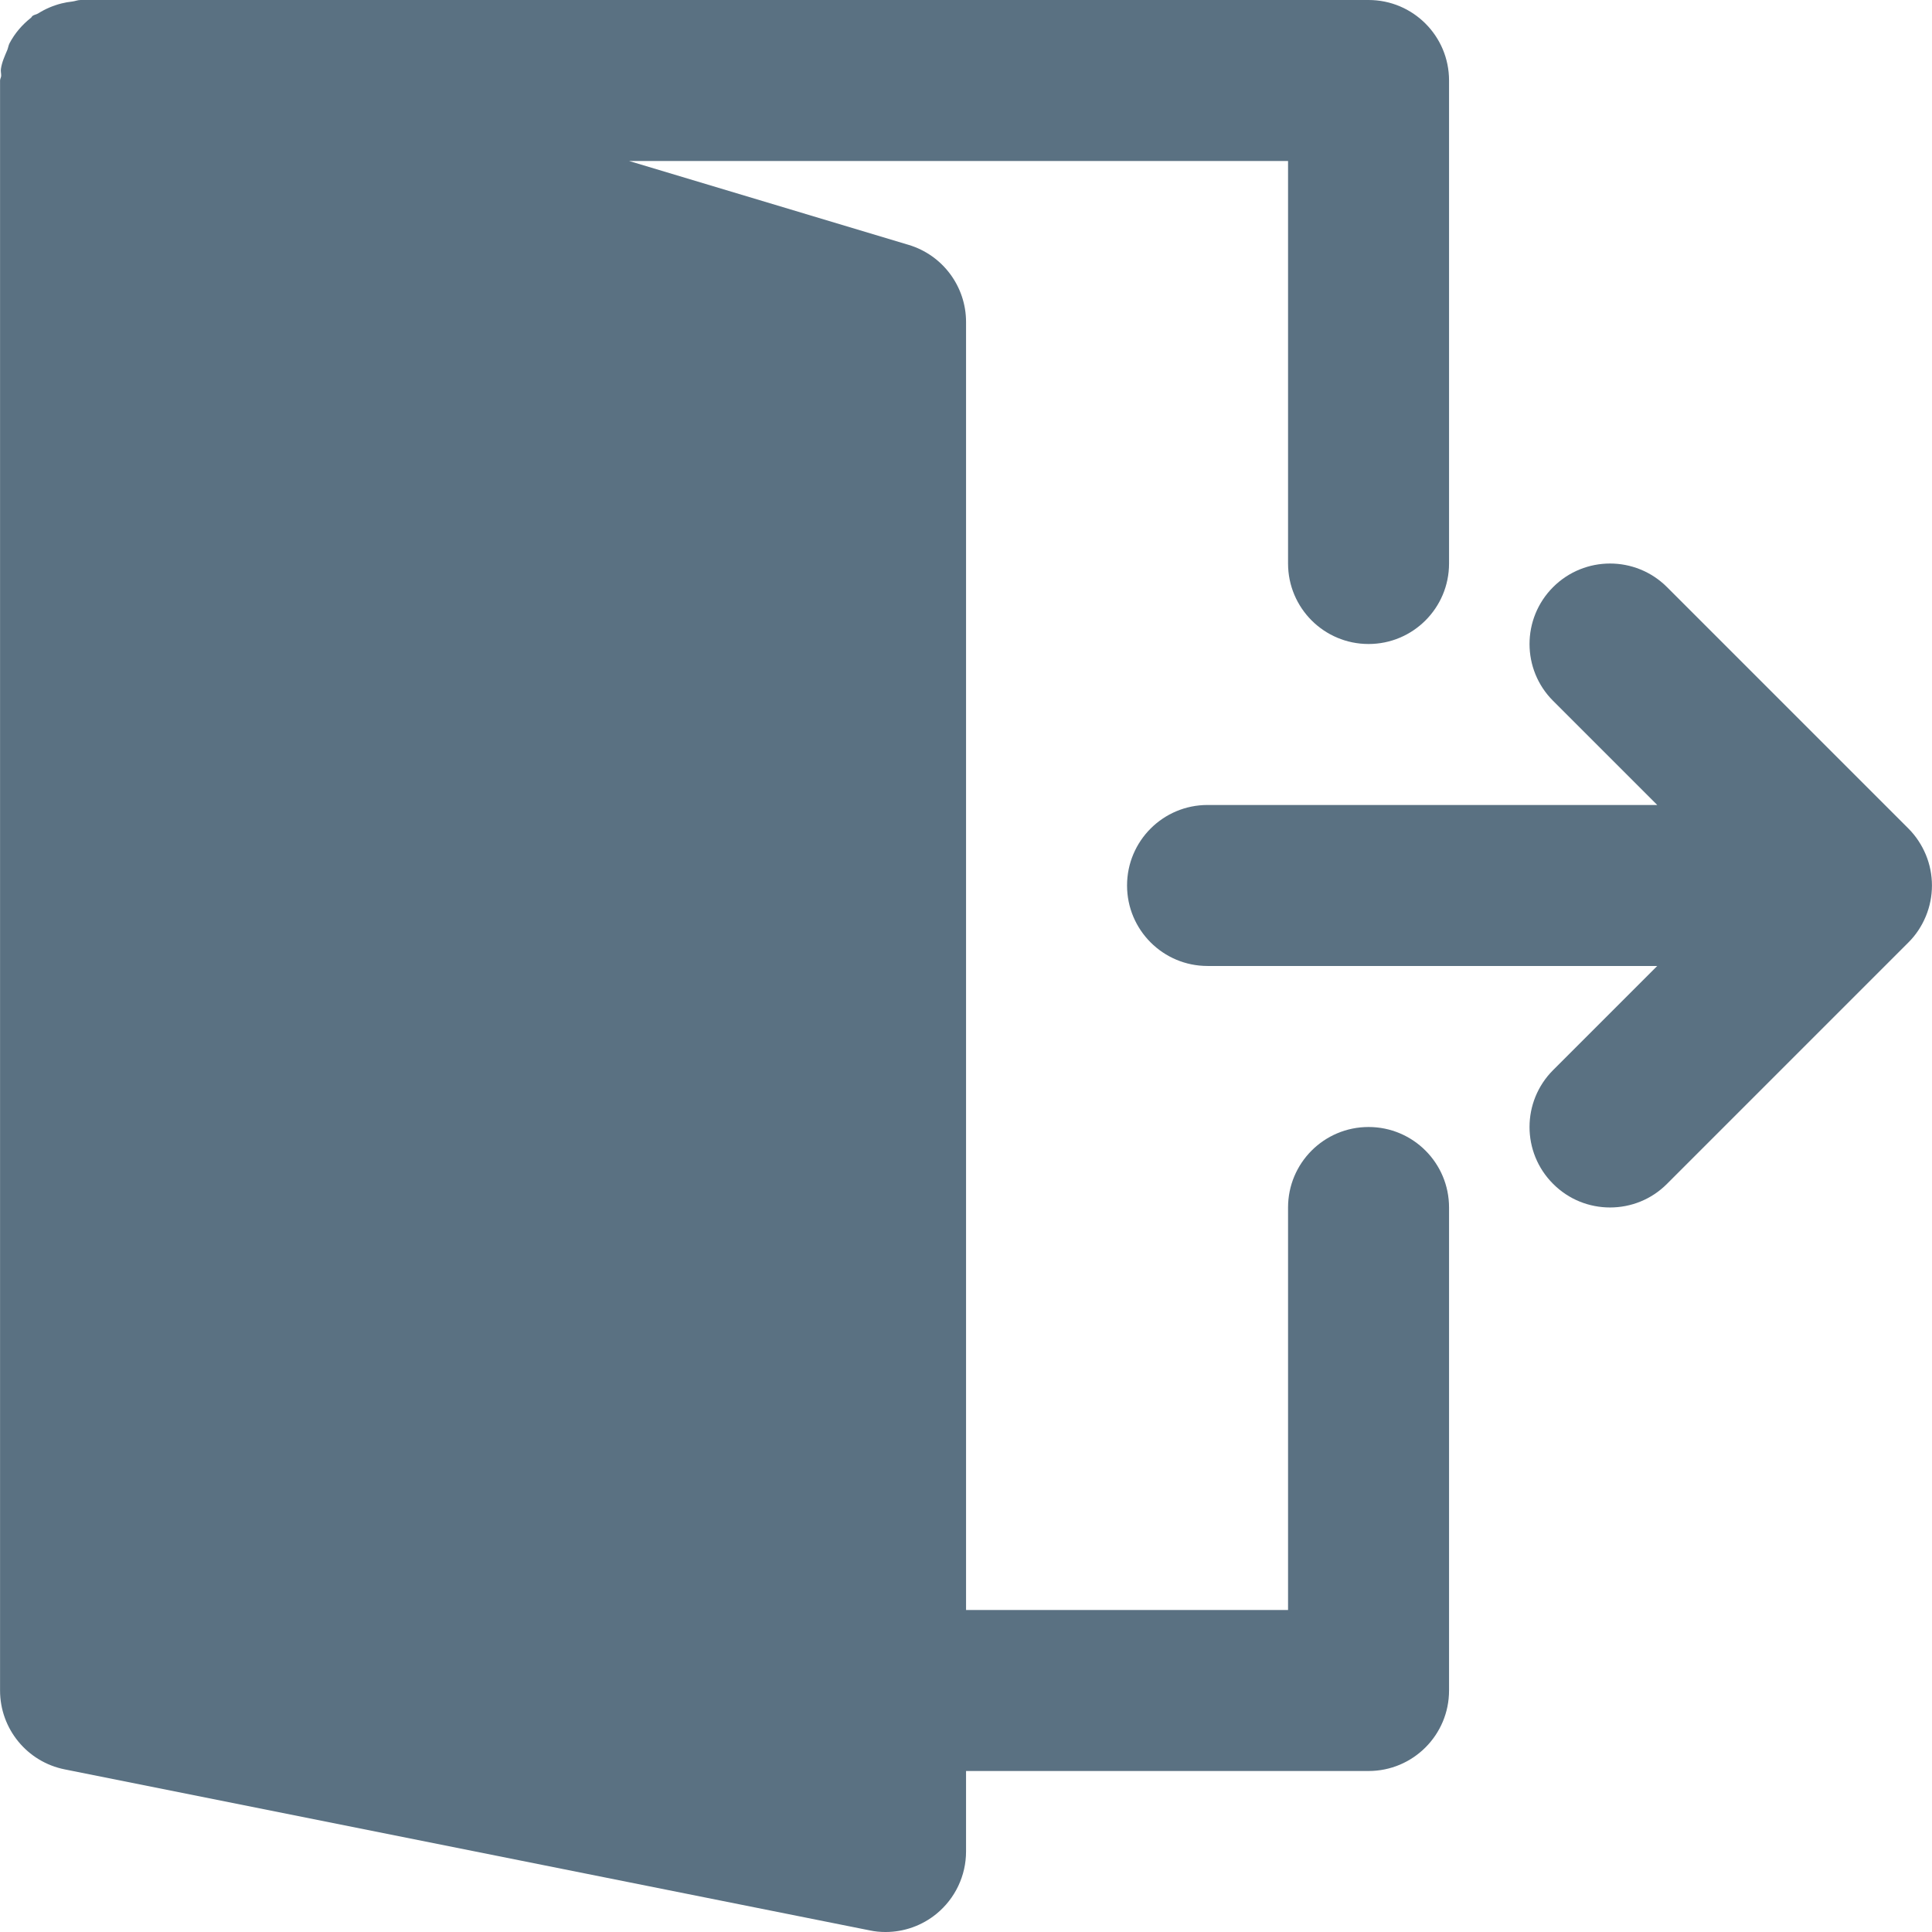
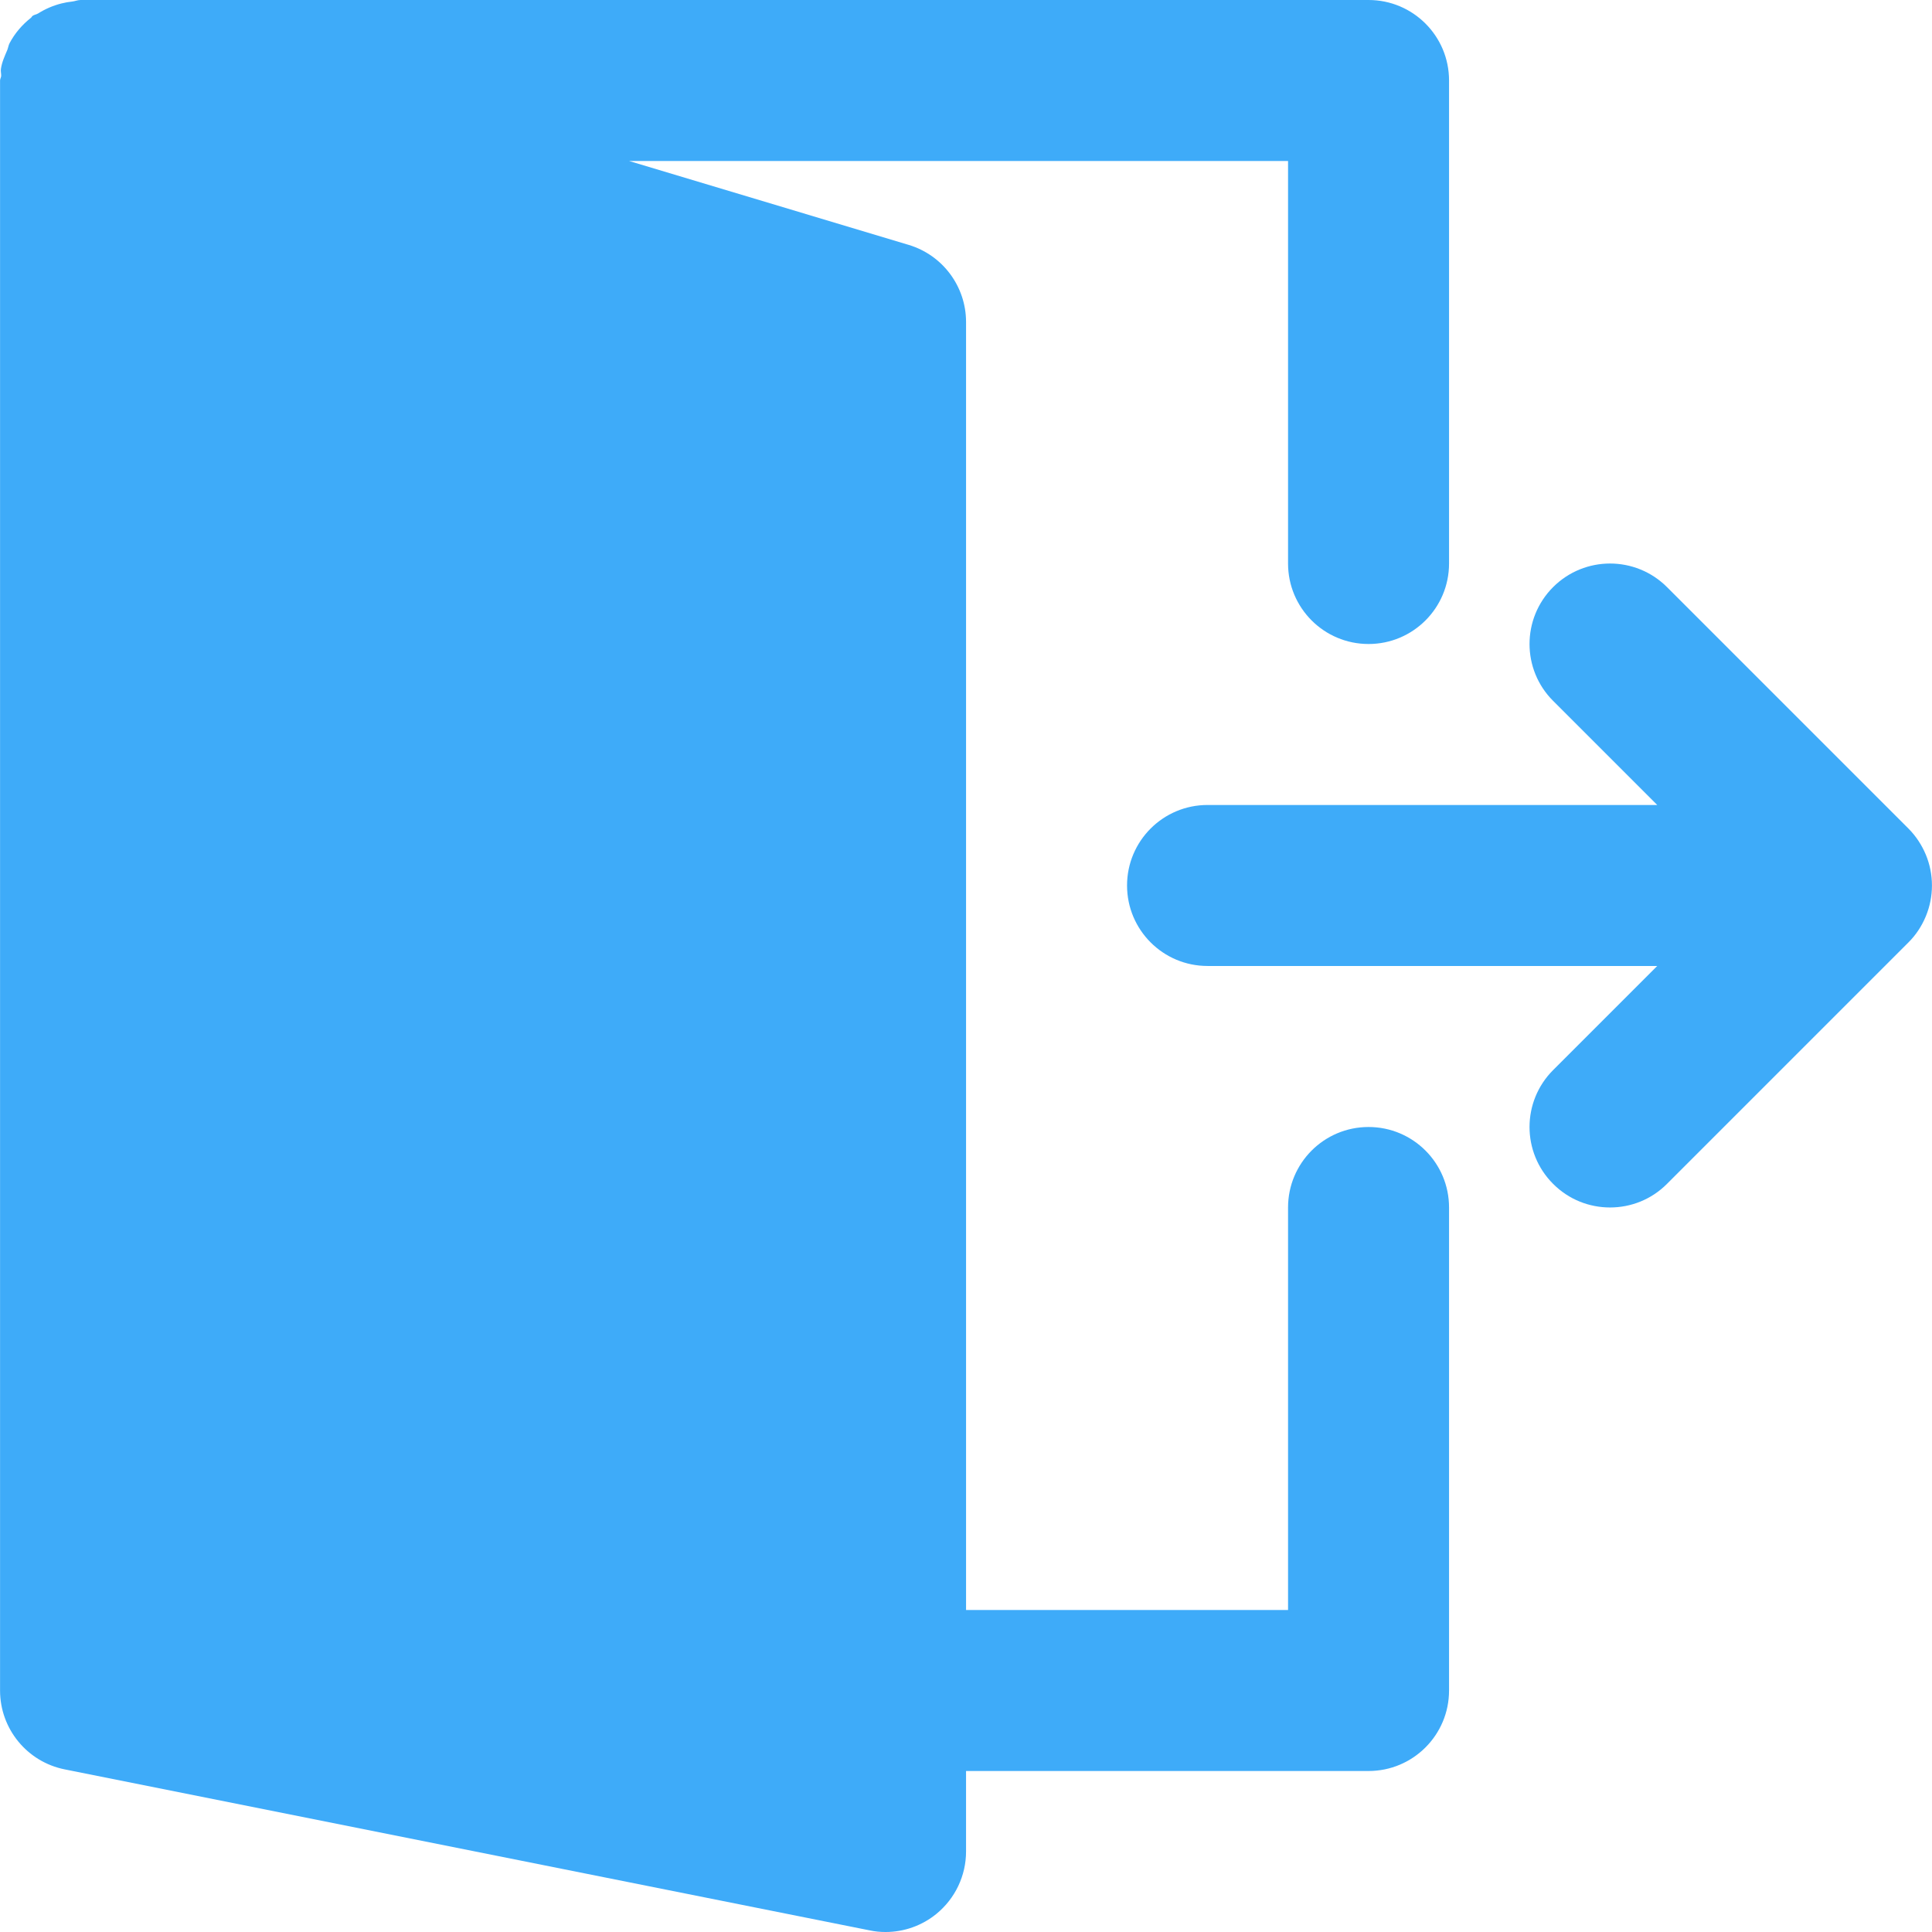
- <svg xmlns="http://www.w3.org/2000/svg" version="1.1" id="Capa_1" x="0px" y="0px" viewBox="0 0 512 512" style="enable-background:new 0 0 512 512;" xml:space="preserve" fill="#5A7182">
+ <svg xmlns="http://www.w3.org/2000/svg" version="1.1" id="Capa_1" x="0px" y="0px" viewBox="0 0 512 512" style="enable-background:new 0 0 512 512;" xml:space="preserve" fill="#3eabf9">
  <g>
    <g>
      <g>
        <path d="M510.371,226.513c-1.088-2.603-2.645-4.971-4.629-6.955l-63.979-63.979c-8.341-8.32-21.824-8.32-30.165,0     c-8.341,8.341-8.341,21.845,0,30.165l27.584,27.584H320.013c-11.797,0-21.333,9.557-21.333,21.333s9.536,21.333,21.333,21.333     h119.168l-27.584,27.584c-8.341,8.341-8.341,21.845,0,30.165c4.16,4.181,9.621,6.251,15.083,6.251s10.923-2.069,15.083-6.251     l63.979-63.979c1.984-1.963,3.541-4.331,4.629-6.955C512.525,237.606,512.525,231.718,510.371,226.513z" />
        <path d="M362.68,298.667c-11.797,0-21.333,9.557-21.333,21.333v106.667h-85.333V85.333c0-9.408-6.187-17.728-15.211-20.437     l-74.091-22.229h174.635v106.667c0,11.776,9.536,21.333,21.333,21.333s21.333-9.557,21.333-21.333v-128     C384.013,9.557,374.477,0,362.68,0H21.347c-0.768,0-1.451,0.32-2.197,0.405c-1.003,0.107-1.92,0.277-2.88,0.512     c-2.24,0.576-4.267,1.451-6.165,2.645c-0.469,0.299-1.045,0.32-1.493,0.661C8.44,4.352,8.376,4.587,8.205,4.715     C5.88,6.549,3.939,8.789,2.531,11.456c-0.299,0.576-0.363,1.195-0.597,1.792c-0.683,1.621-1.429,3.2-1.685,4.992     c-0.107,0.64,0.085,1.237,0.064,1.856c-0.021,0.427-0.299,0.811-0.299,1.237V448c0,10.176,7.189,18.923,17.152,20.907     l213.333,42.667c1.387,0.299,2.795,0.427,4.181,0.427c4.885,0,9.685-1.685,13.525-4.843c4.928-4.053,7.808-10.091,7.808-16.491     v-21.333H362.68c11.797,0,21.333-9.557,21.333-21.333V320C384.013,308.224,374.477,298.667,362.68,298.667z" />
      </g>
    </g>
  </g>
  <g>
</g>
  <g>
</g>
  <g>
</g>
  <g>
</g>
  <g>
</g>
  <g>
</g>
  <g>
</g>
  <g>
</g>
  <g>
</g>
  <g>
</g>
  <g>
</g>
  <g>
</g>
  <g>
</g>
  <g>
</g>
  <g>
</g>
</svg>
